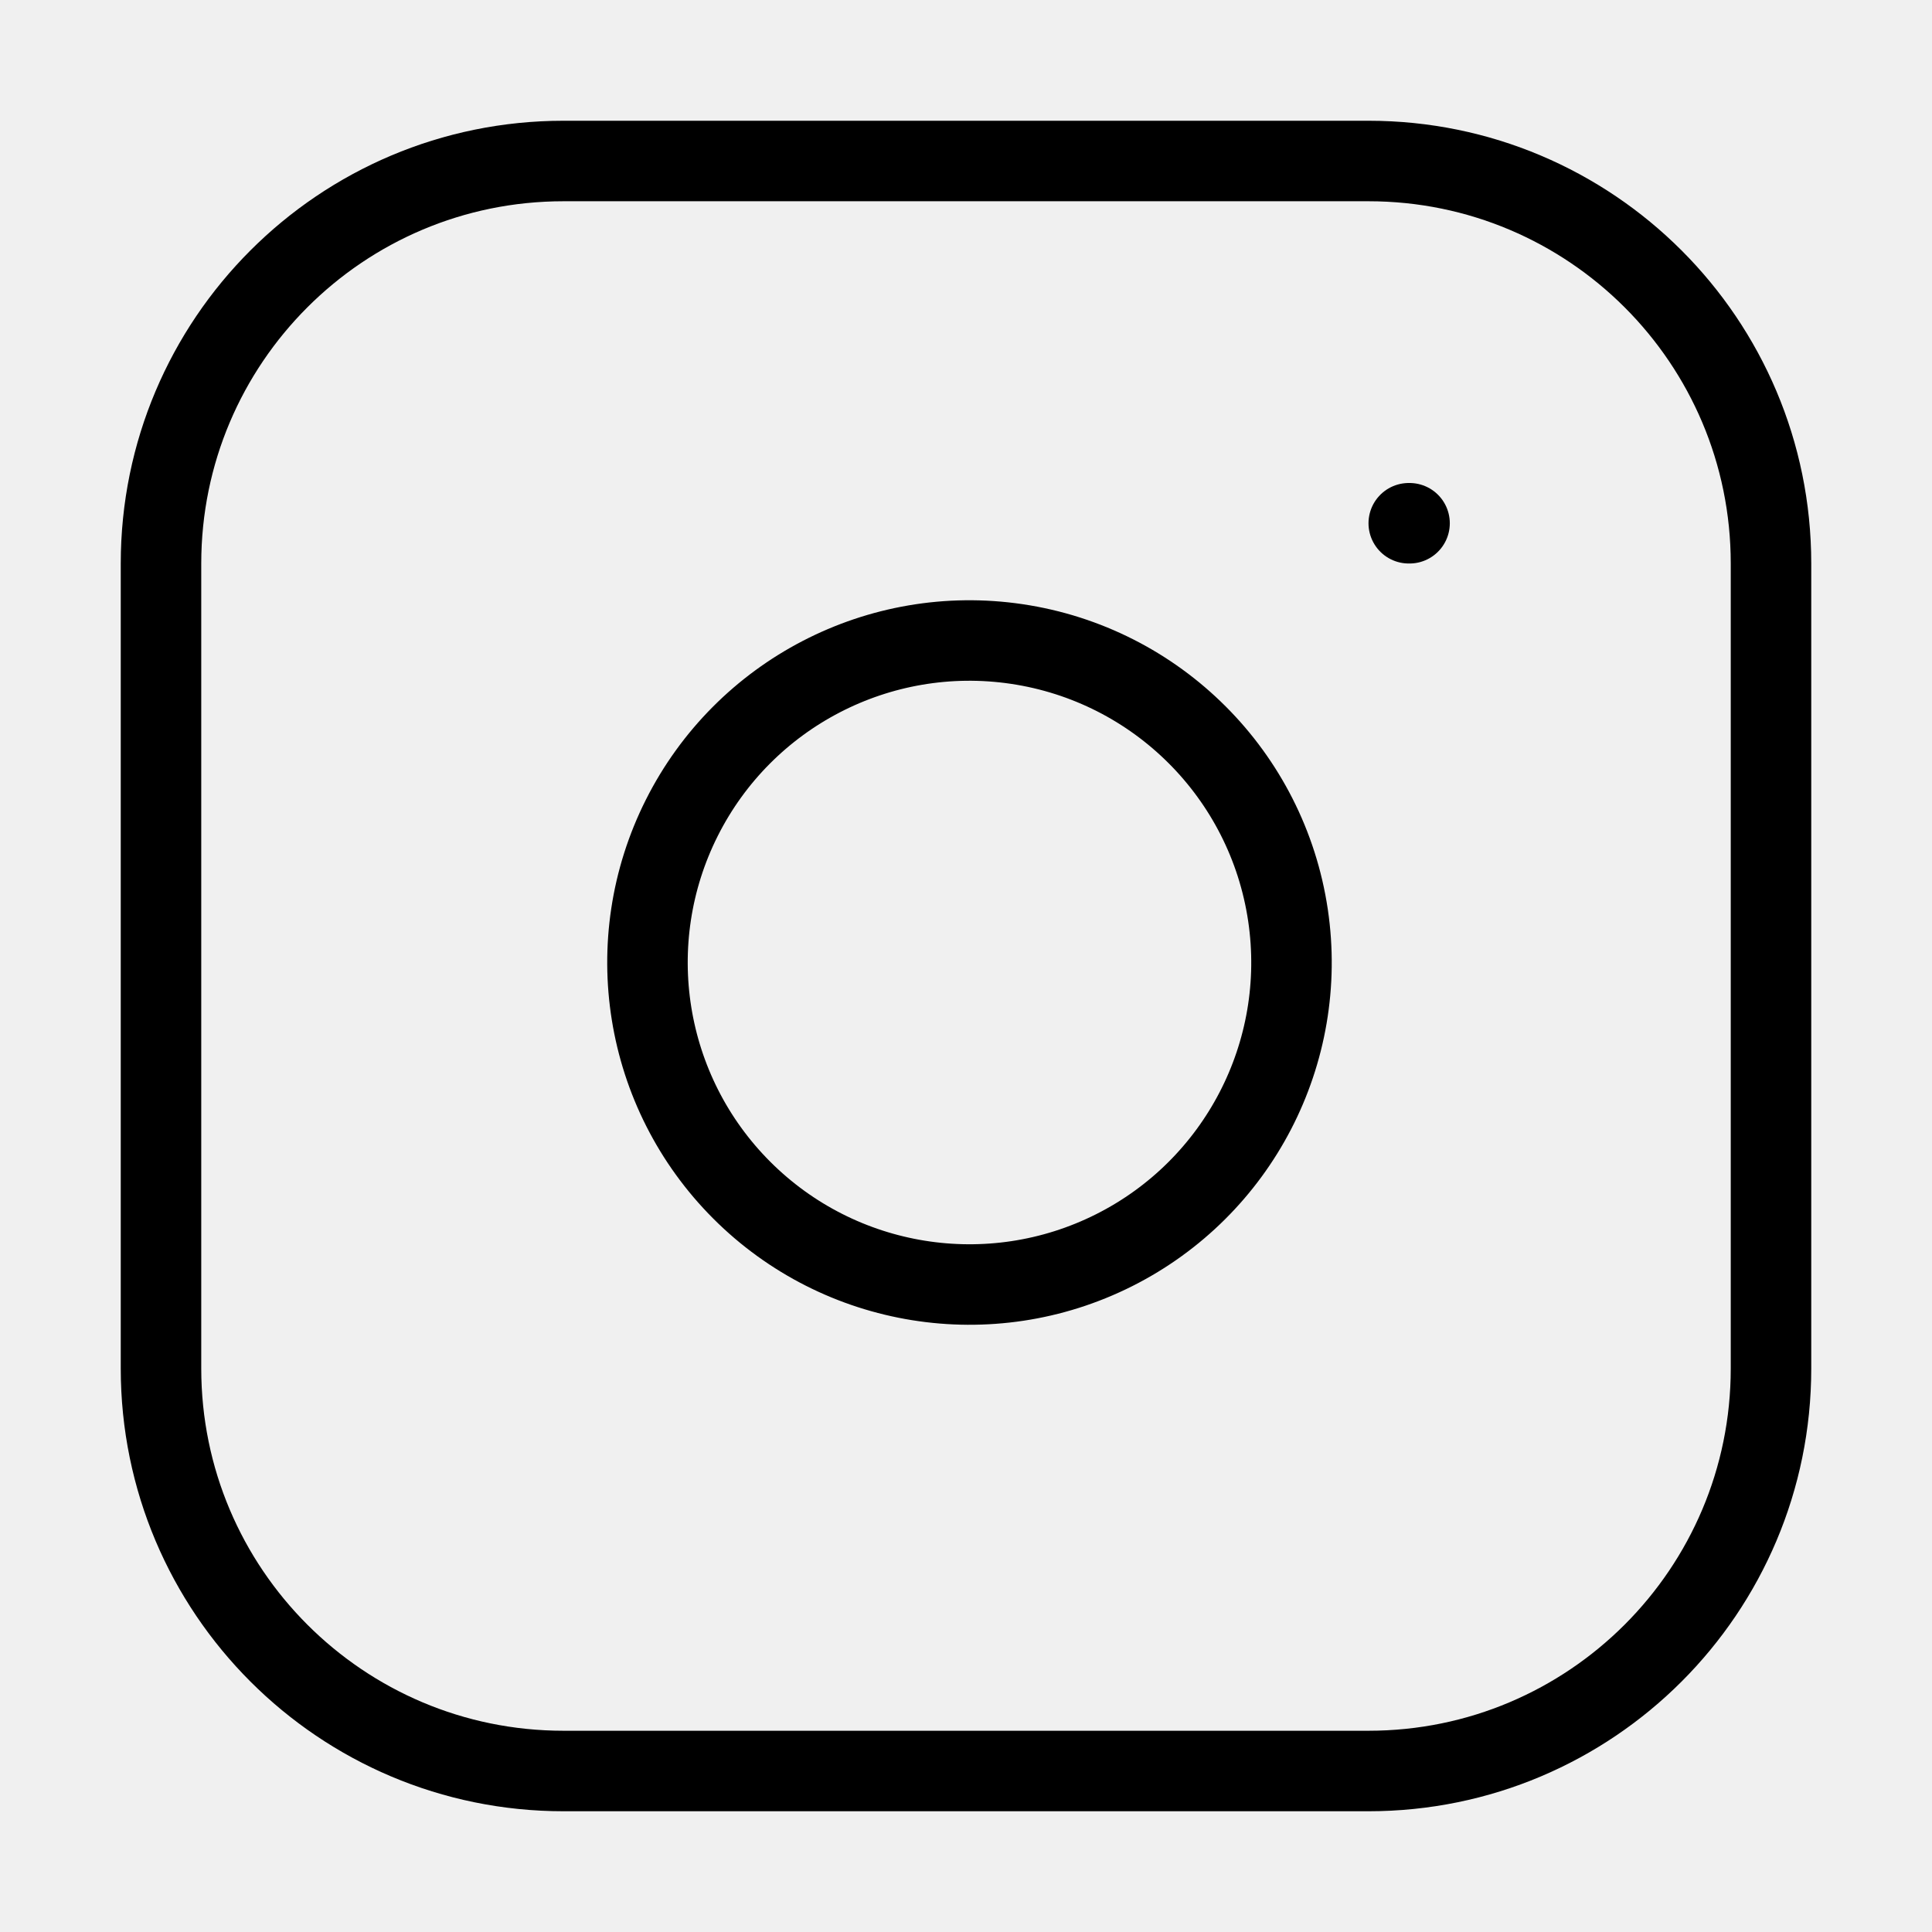
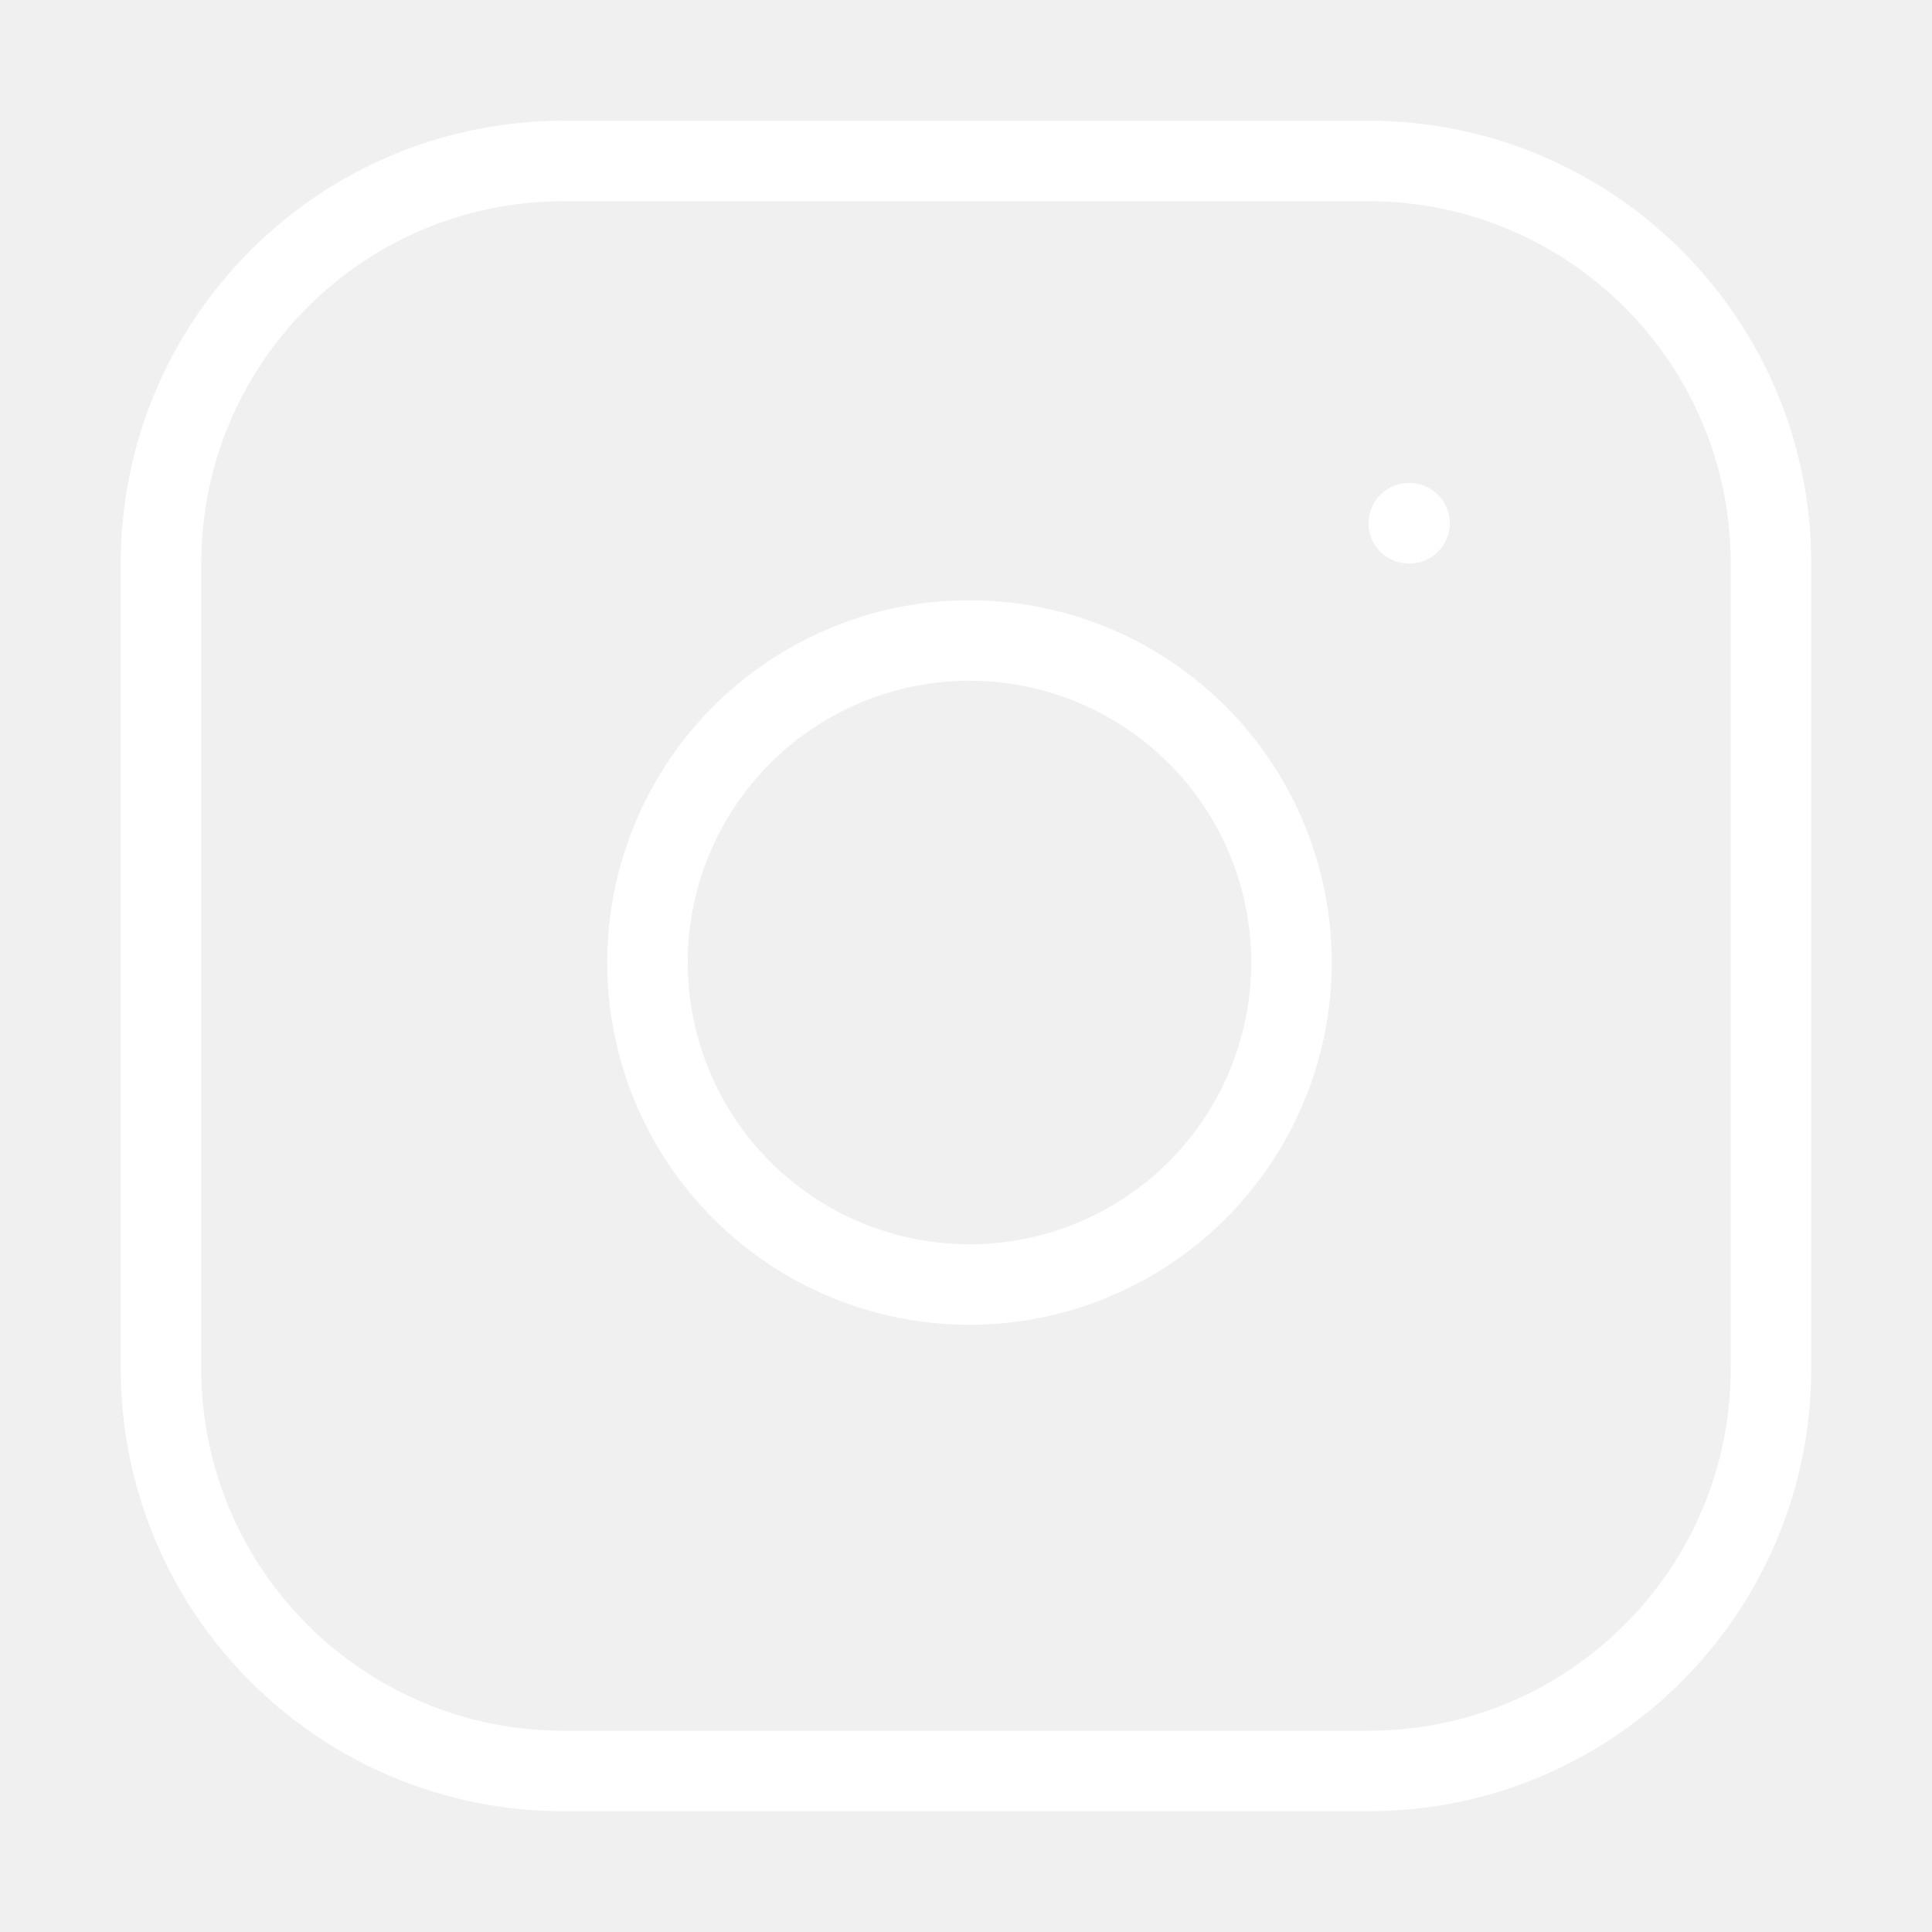
- <svg xmlns="http://www.w3.org/2000/svg" width="48" height="48" viewBox="0 0 24 24" fill="none" stroke="currentColor" stroke-width="1" stroke-linecap="round" stroke-linejoin="round" class="lucide lucide-instagram">
+ <svg xmlns="http://www.w3.org/2000/svg" width="48" height="48" viewBox="0 0 24 24" fill="none" stroke="#fff" stroke-width="1" stroke-linecap="round" stroke-linejoin="round" class="lucide lucide-instagram">
  <rect width="20" height="20" x="2" y="2" rx="5" ry="5" />
  <path d="M16 11.37A4 4 0 1 1 12.63 8 4 4 0 0 1 16 11.37z" />
  <line x1="17.5" x2="17.51" y1="6.5" y2="6.5" />
</svg>
